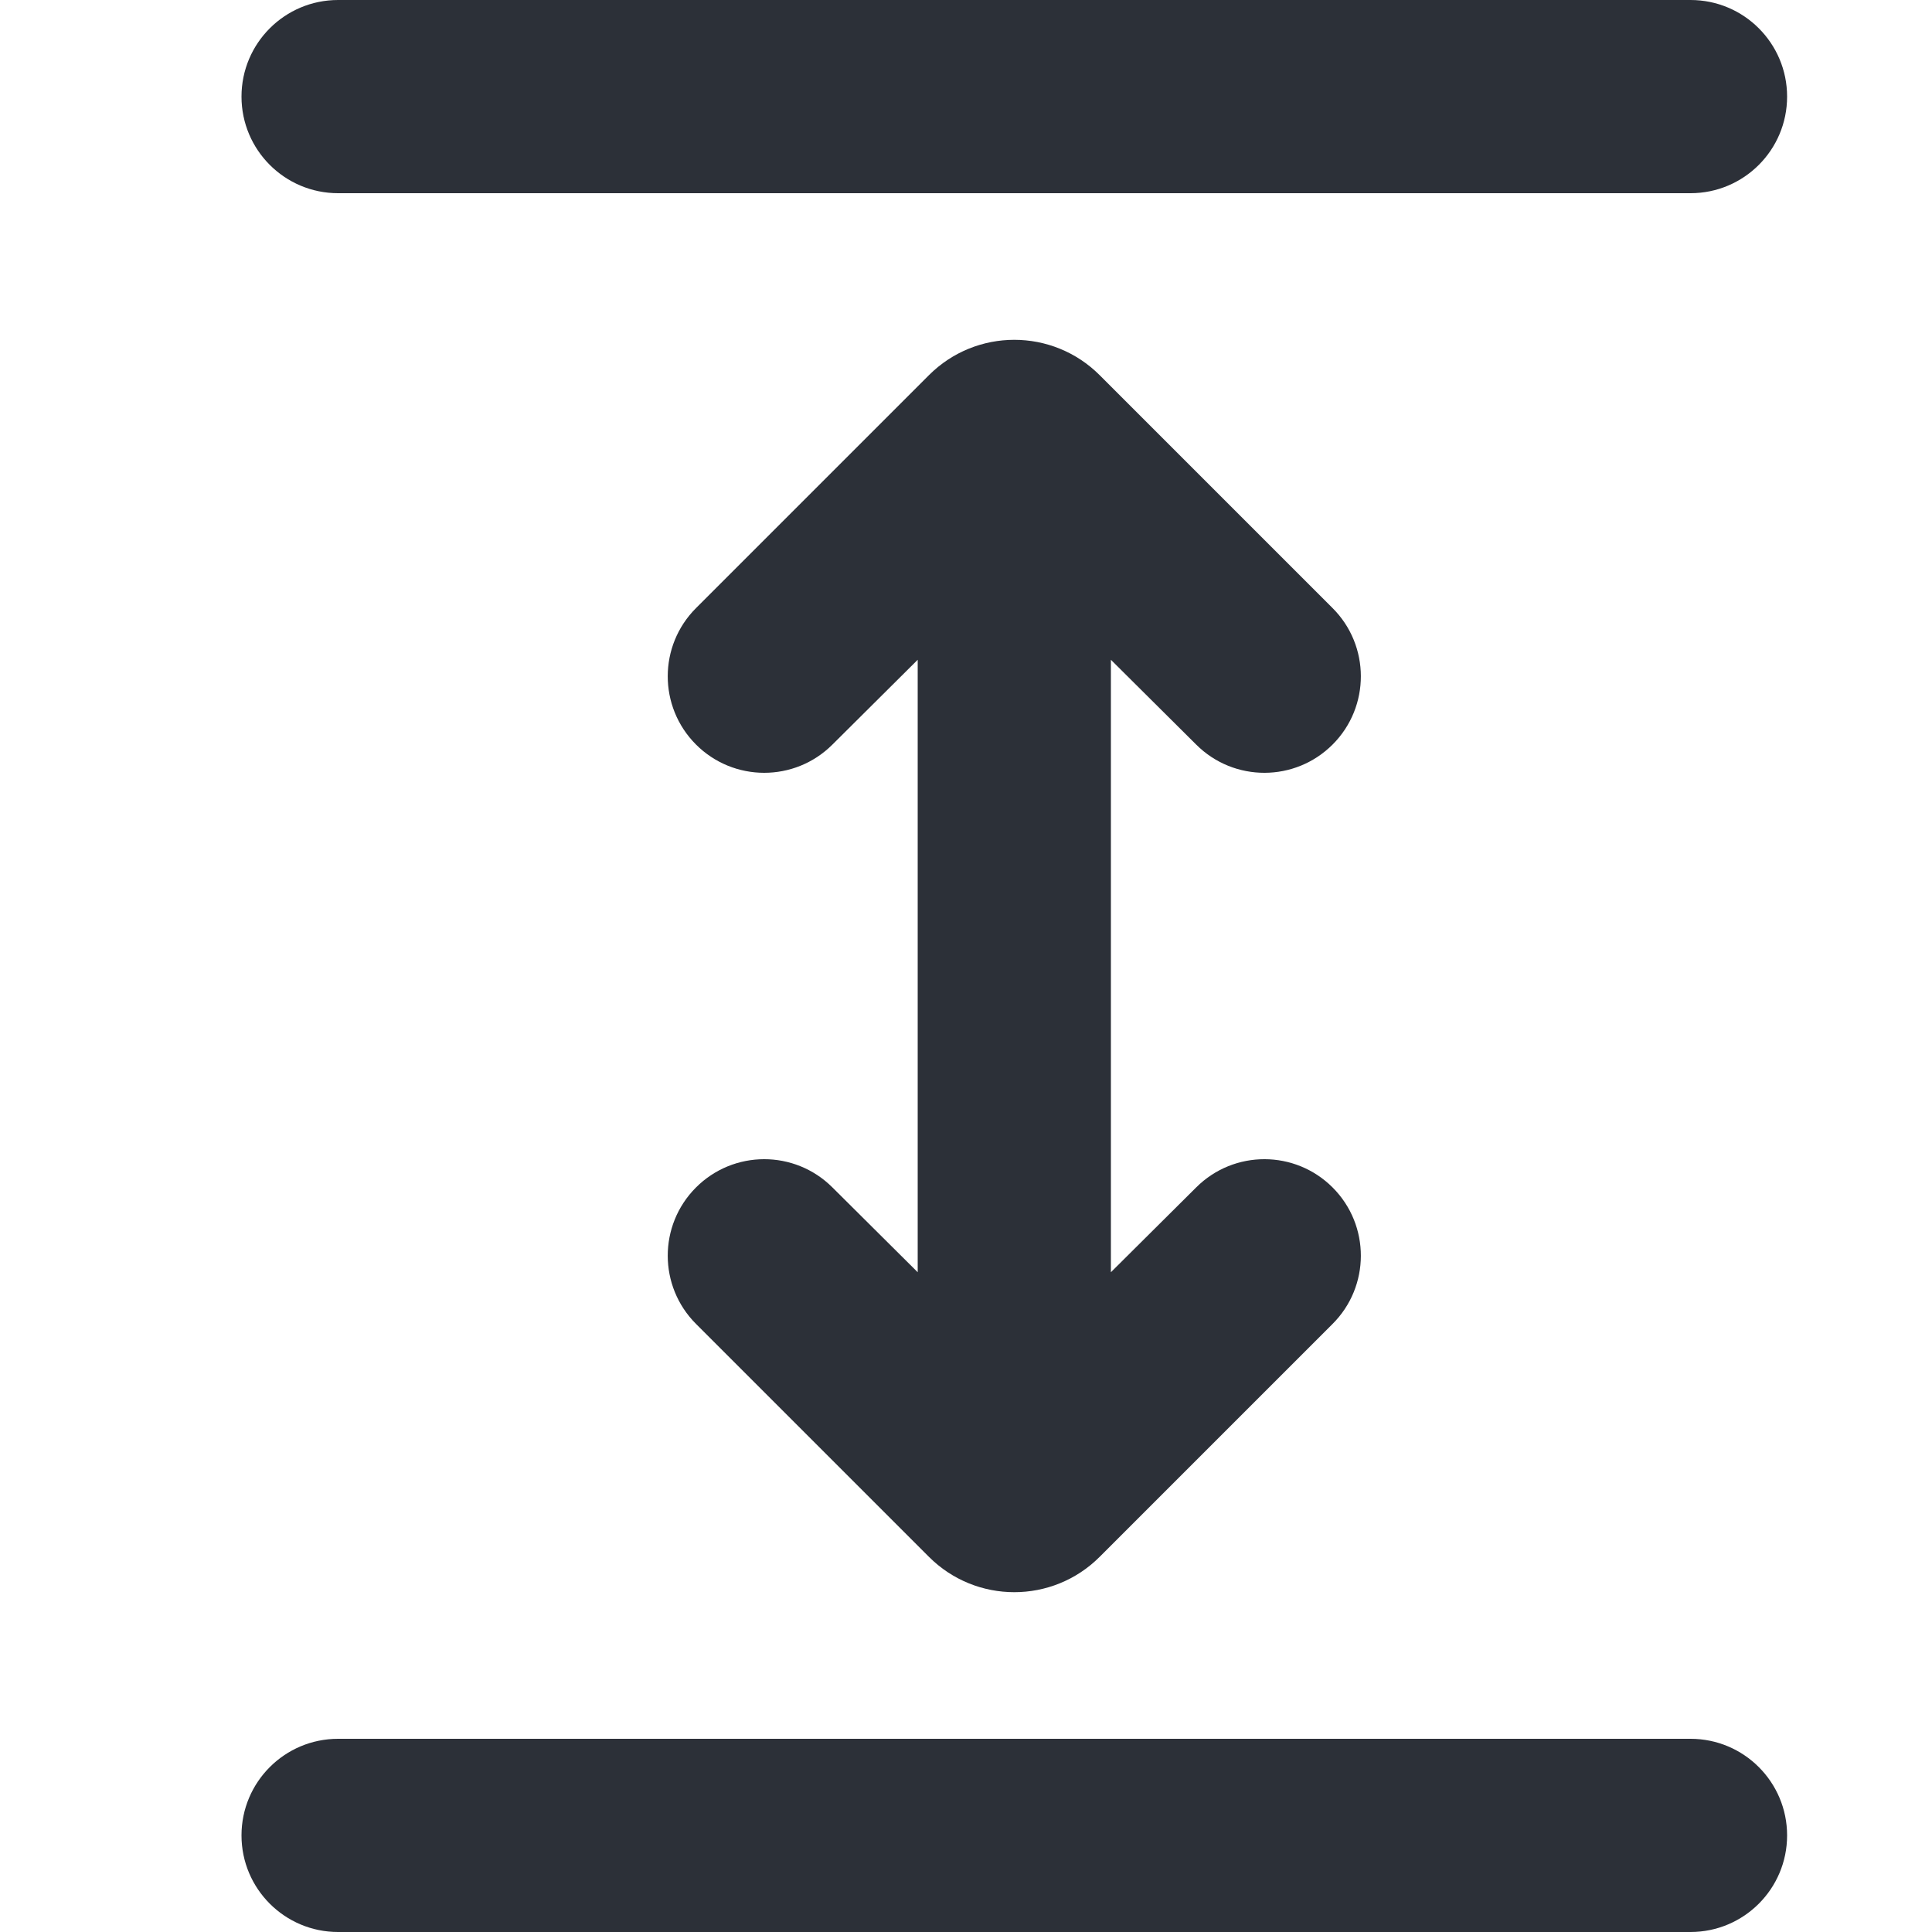
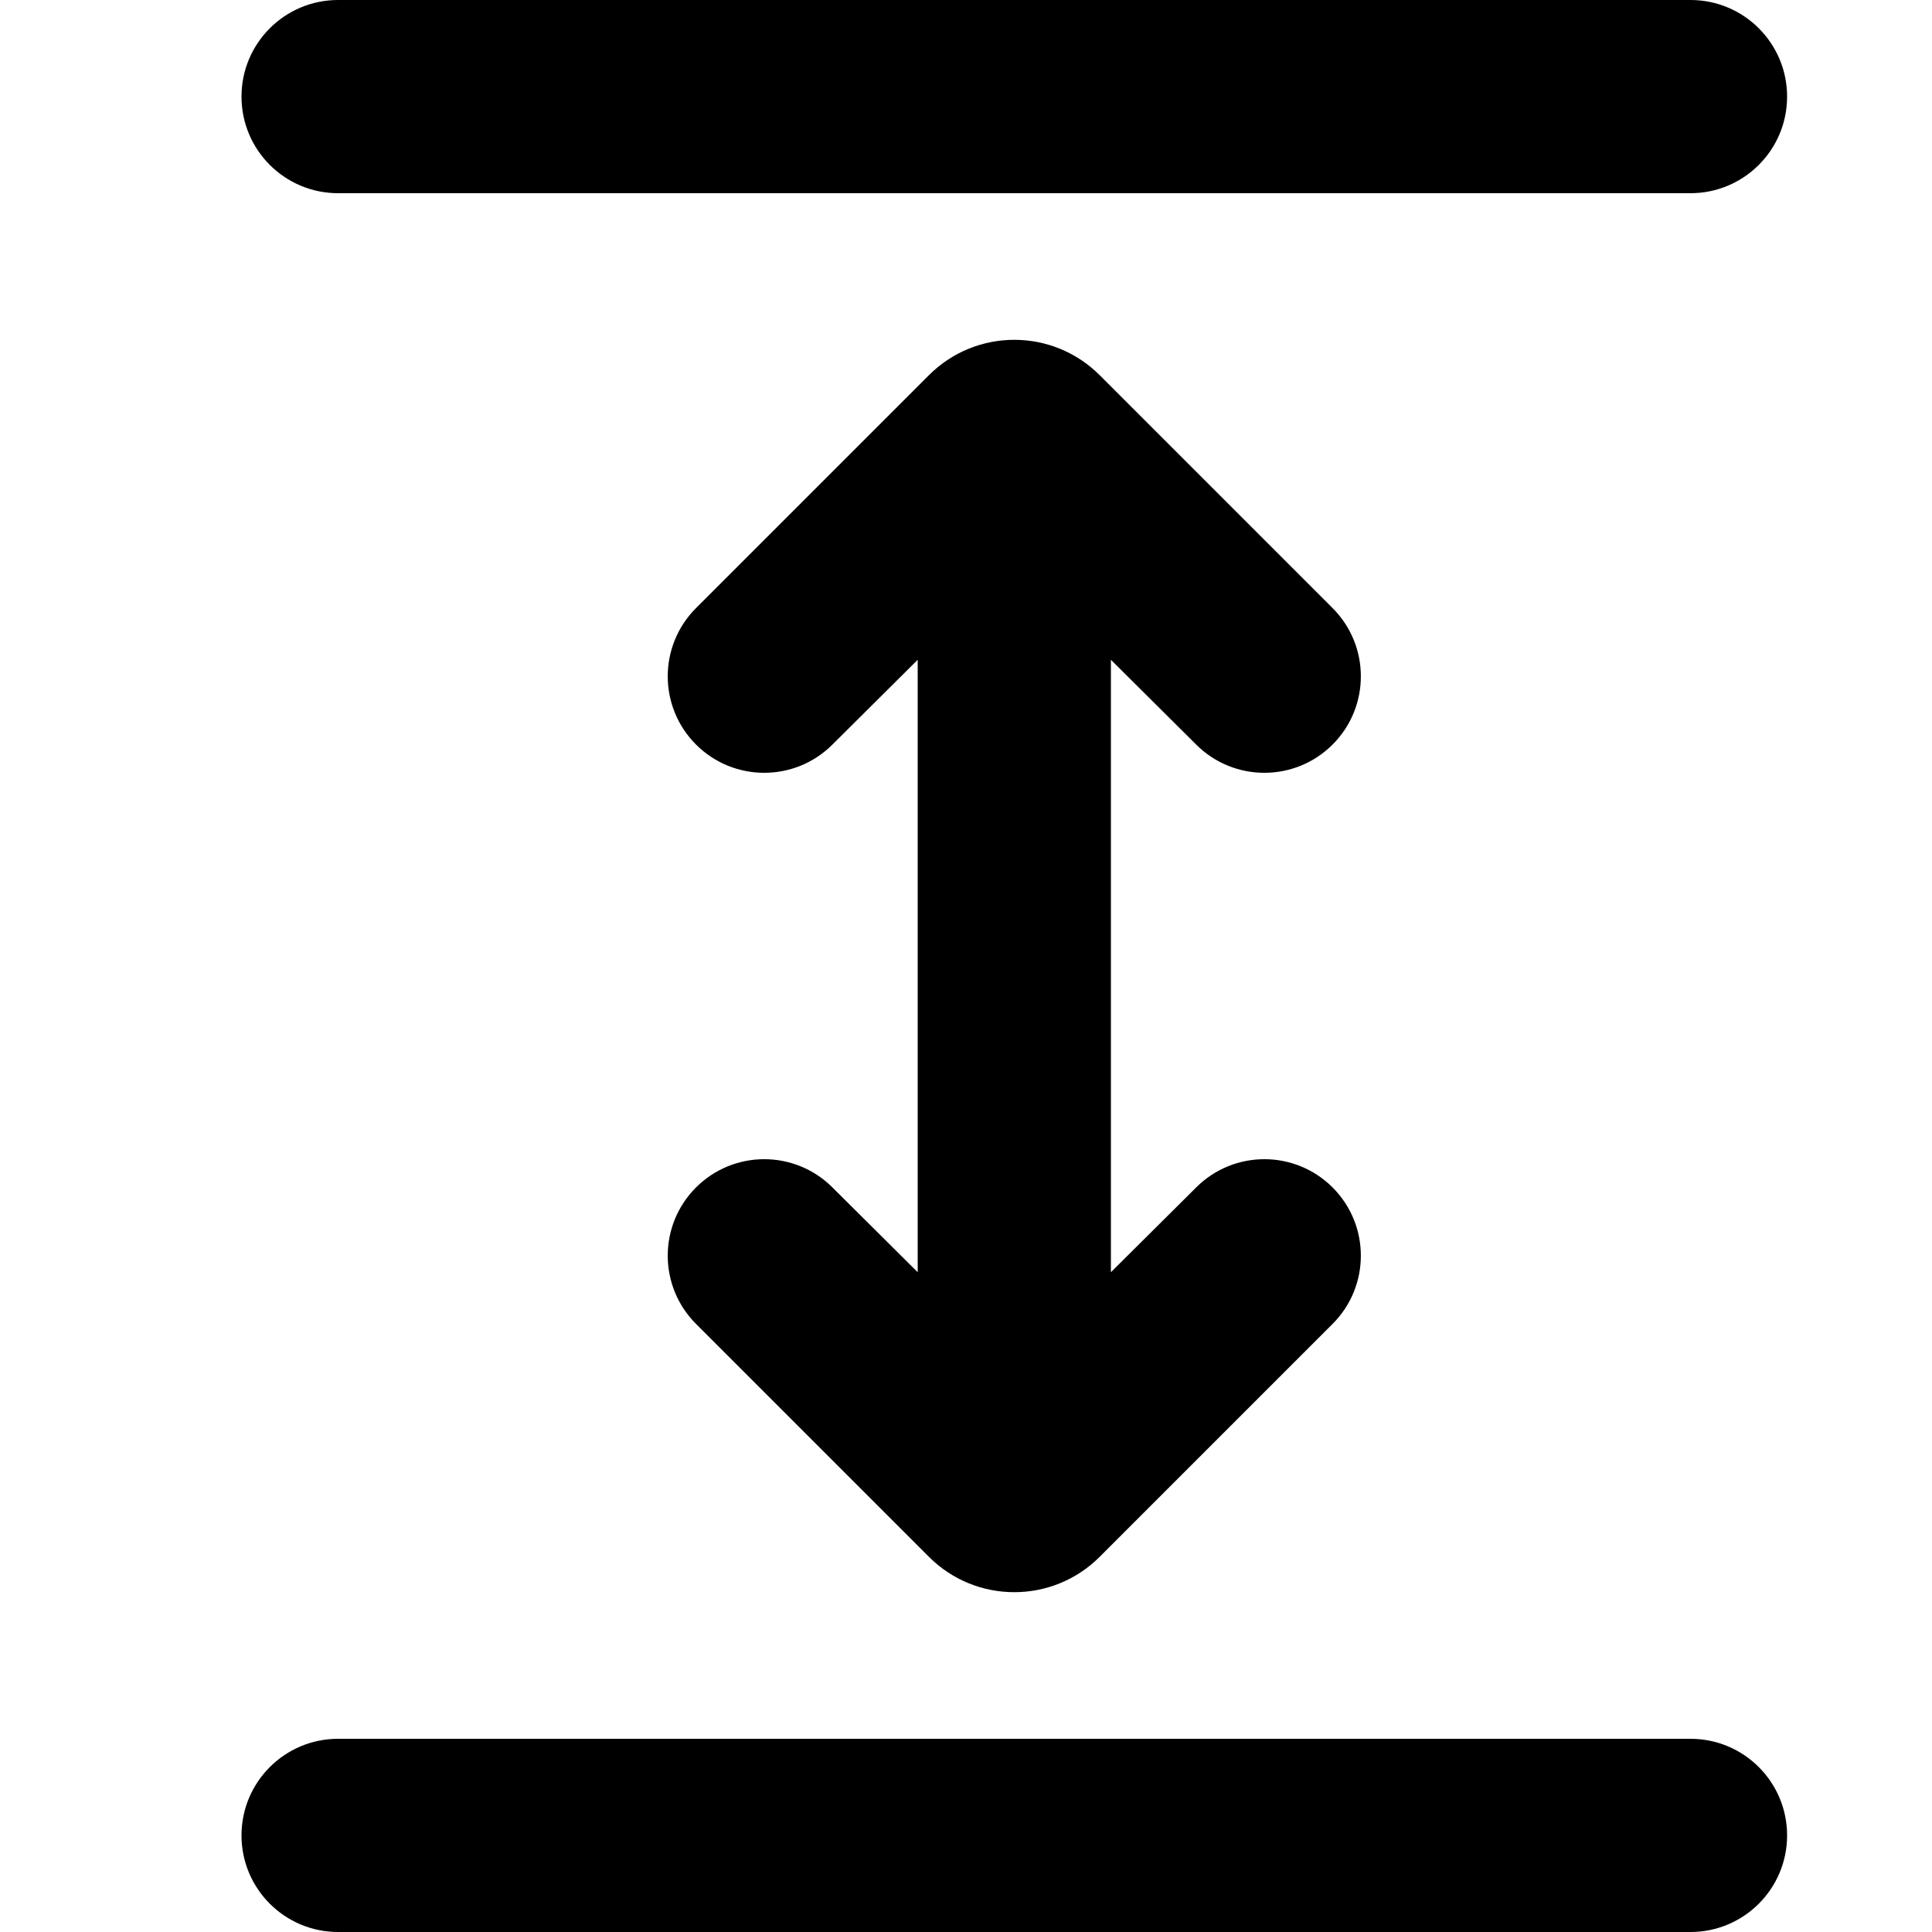
- <svg xmlns="http://www.w3.org/2000/svg" width="16" height="16" viewBox="0 0 16 16" fill="none">
-   <path d="M14.8 15.2a.8.8 0 0 0-.8-.8H2.8a.8.8 0 0 0 0 1.6H14a.8.8 0 0 0 .8-.8ZM14.8.8A.8.8 0 0 0 14 0H2.8a.8.8 0 1 0 0 1.6H14a.8.8 0 0 0 .8-.8ZM6.893 9.833a.799.799 0 0 0-1.128 1.132l1.928 1.928a1 1 0 0 0 1.414 0l1.928-1.928a.799.799 0 0 0-1.128-1.132l-.707.703V5.464l.707.703a.799.799 0 0 0 1.128-1.132L9.107 3.107a1 1 0 0 0-1.414 0L5.765 5.035a.799.799 0 0 0 1.128 1.132l.707-.703v5.072l-.707-.703Z" fill="#2C3038" />
+ <svg xmlns="http://www.w3.org/2000/svg" width="16" height="16" viewBox="0 0 16 16">
+   <path d="M14.8 15.2a.8.8 0 0 0-.8-.8H2.8a.8.8 0 0 0 0 1.6H14a.8.8 0 0 0 .8-.8ZM14.8.8A.8.8 0 0 0 14 0H2.8a.8.8 0 1 0 0 1.6H14a.8.8 0 0 0 .8-.8ZM6.893 9.833a.799.799 0 0 0-1.128 1.132l1.928 1.928a1 1 0 0 0 1.414 0l1.928-1.928a.799.799 0 0 0-1.128-1.132l-.707.703V5.464l.707.703a.799.799 0 0 0 1.128-1.132L9.107 3.107a1 1 0 0 0-1.414 0L5.765 5.035a.799.799 0 0 0 1.128 1.132l.707-.703v5.072l-.707-.703Z" />
</svg>
